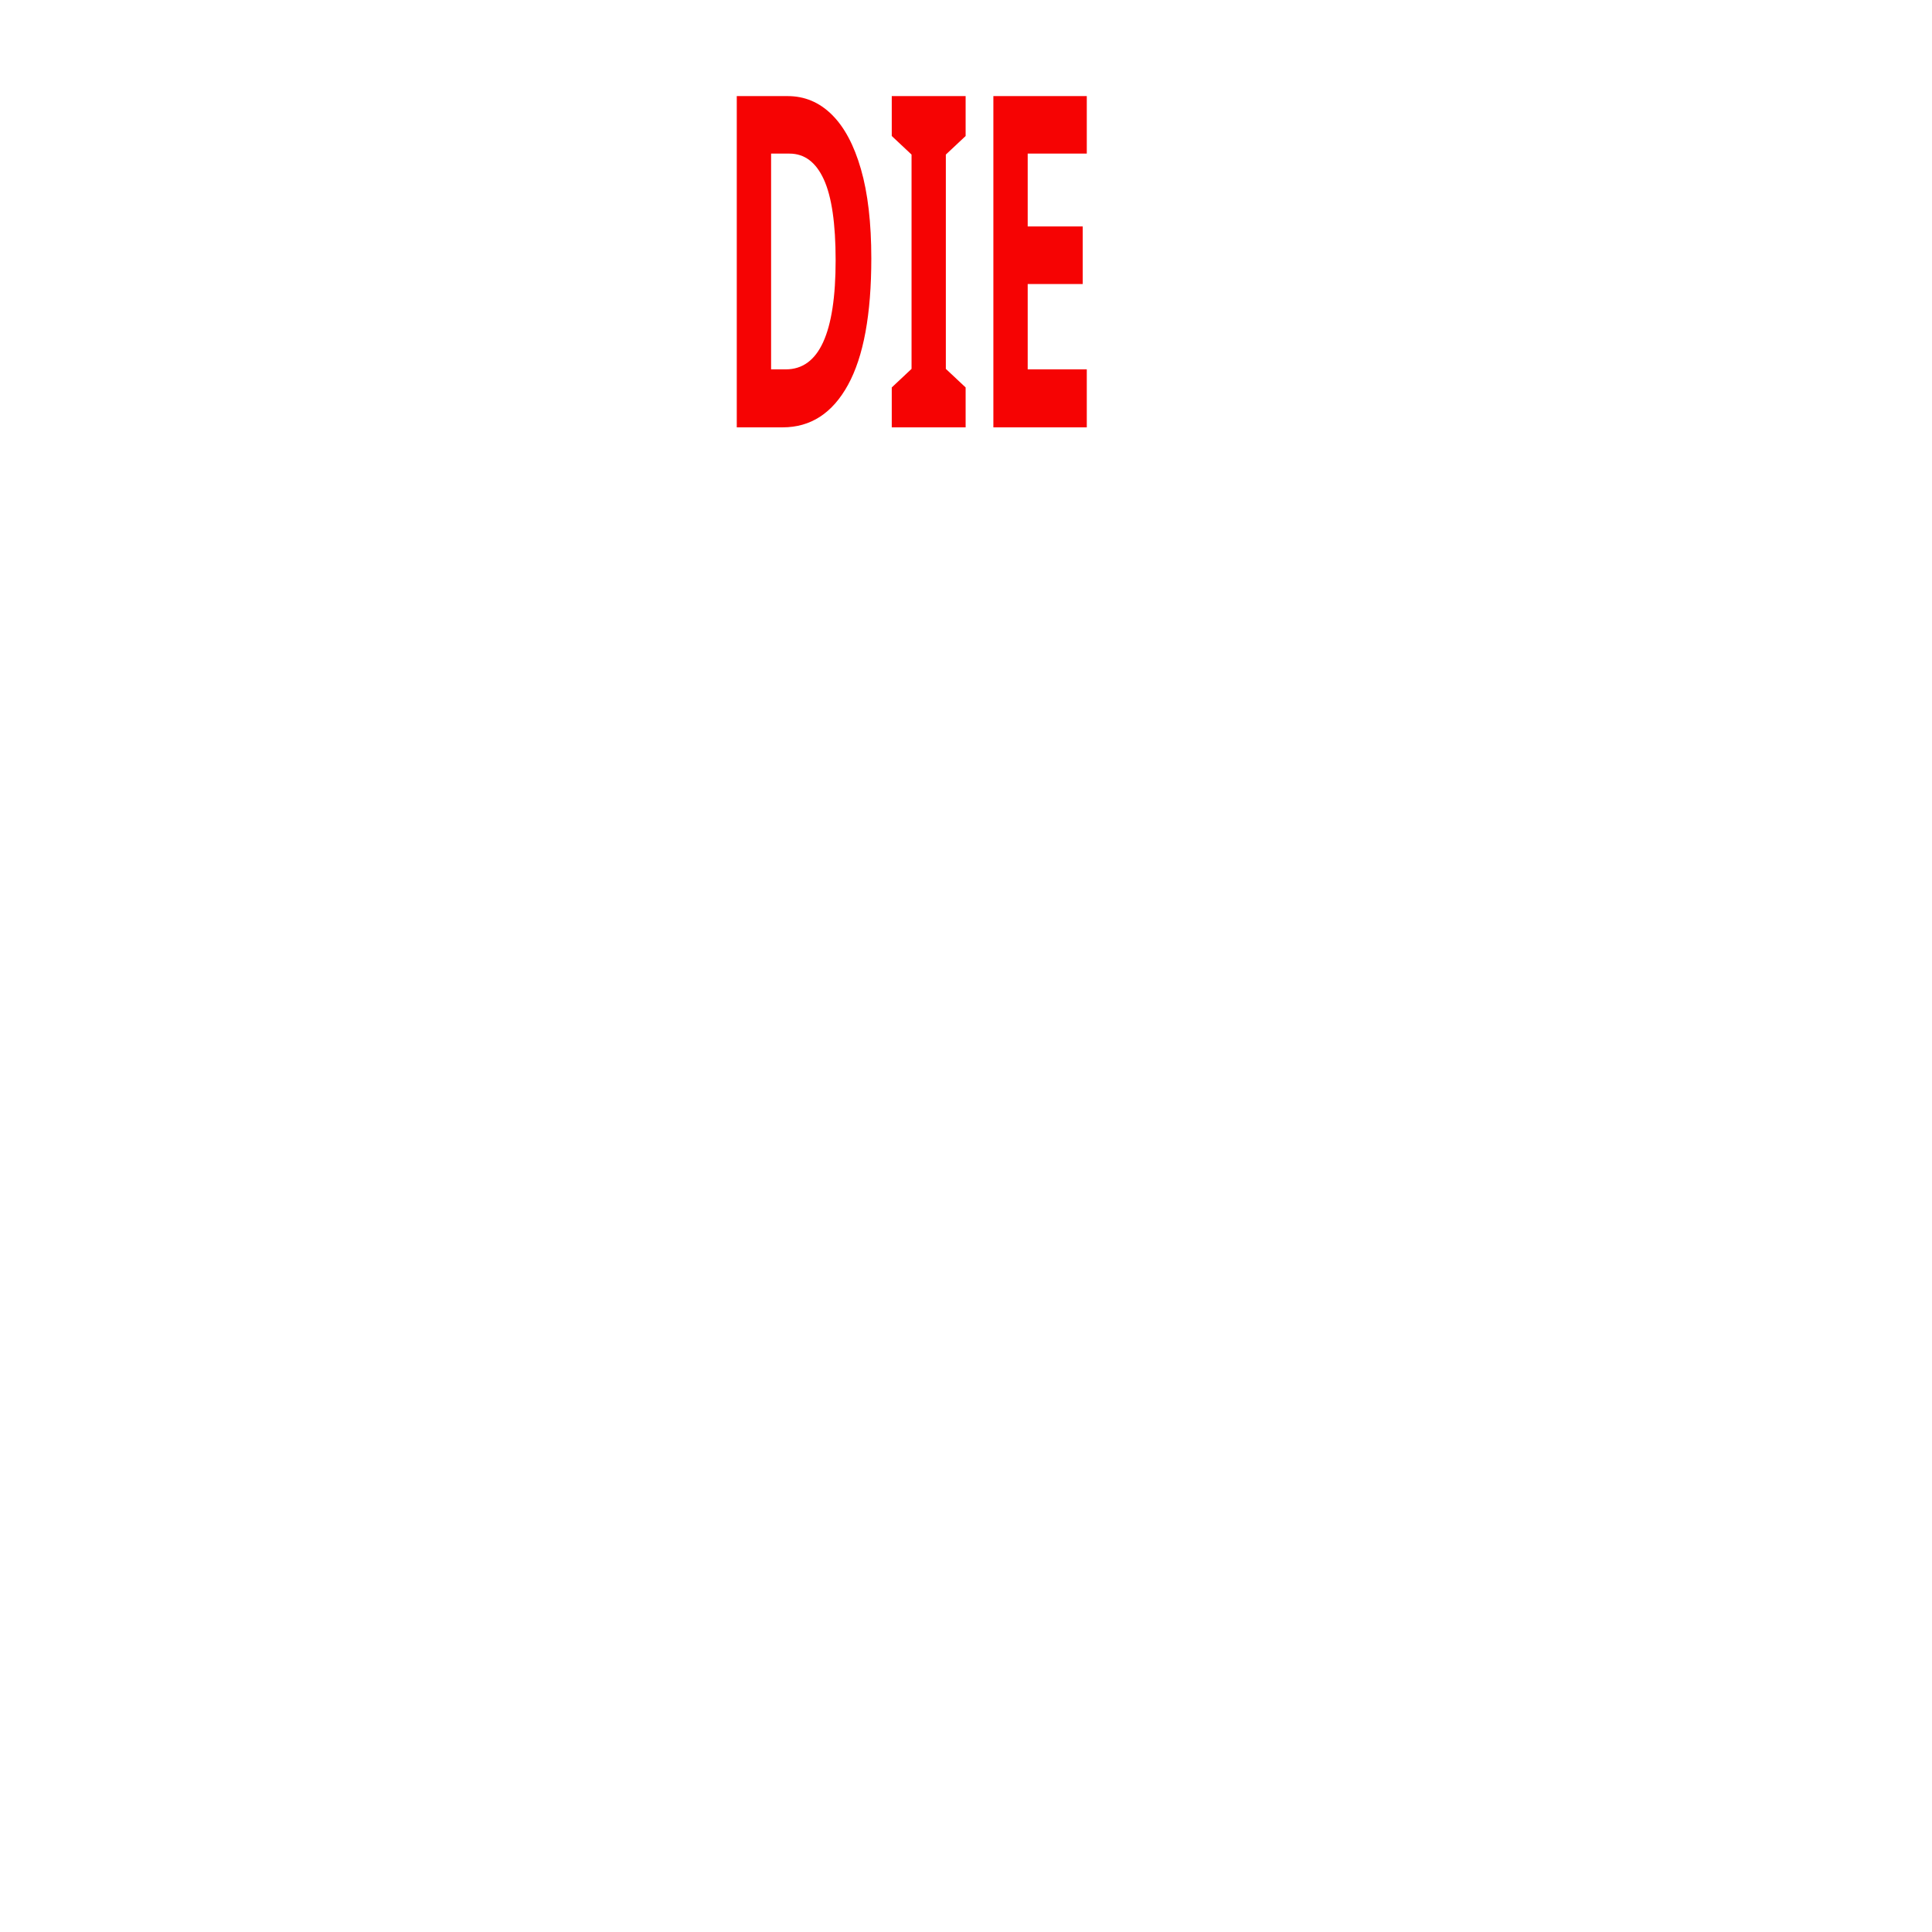
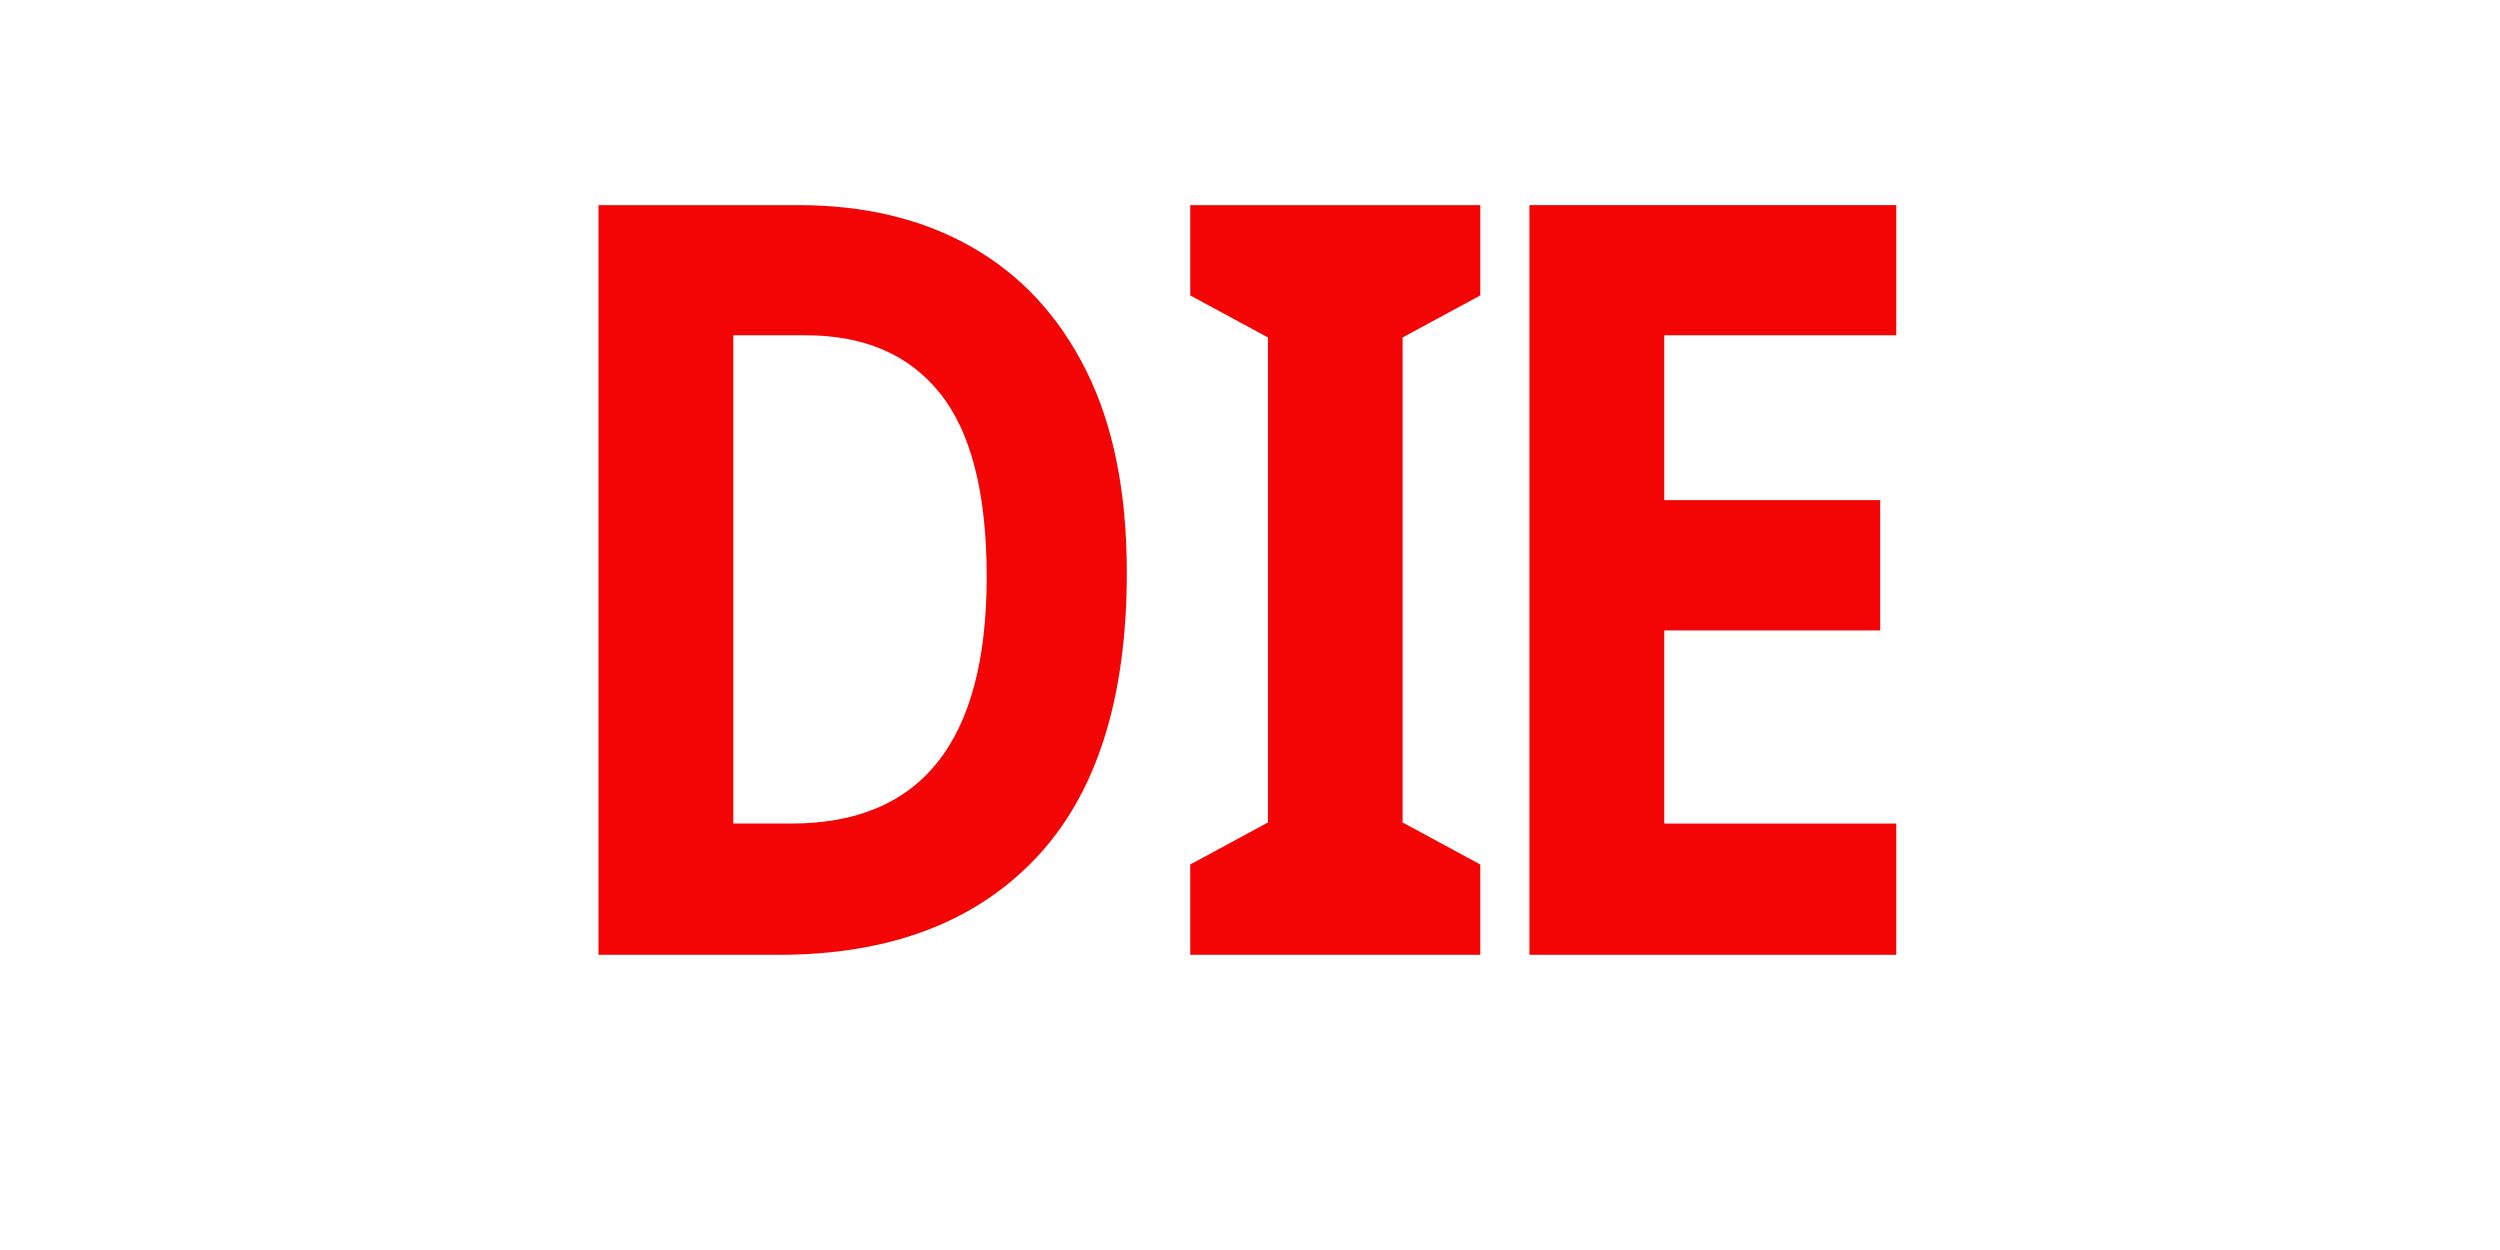
- <svg xmlns="http://www.w3.org/2000/svg" version="1.1" width="1080" height="1080" viewBox="0 0 1080 1080" xml:space="preserve">
+ <svg xmlns="http://www.w3.org/2000/svg" version="1.1" width="200" height="100" viewBox="0 0 200 100" xml:space="preserve">
  <defs>
</defs>
-   <g transform="matrix(1 0 0 1 540 540)" id="67cc8bc6-86b0-4d6b-a9fb-842710bed935">
-     <rect style="stroke: none; stroke-width: 1; stroke-dasharray: none; stroke-linecap: butt; stroke-dashoffset: 0; stroke-linejoin: miter; stroke-miterlimit: 4; fill: rgb(255,255,255); fill-rule: nonzero; opacity: 1; visibility: hidden;" vector-effect="non-scaling-stroke" x="-540" y="-540" rx="0" ry="0" width="1080" height="1080" />
+   <g transform="matrix(1 0 0 1 100 50)" id="48bd9b8c-fc4c-47f2-aa69-723e05d15bad">
+     <rect style="stroke: none; stroke-width: 1; stroke-dasharray: none; stroke-linecap: butt; stroke-dashoffset: 0; stroke-linejoin: miter; stroke-miterlimit: 4; fill: rgb(255,255,255); fill-rule: nonzero; opacity: 1; visibility: hidden;" vector-effect="non-scaling-stroke" x="-100" y="-50" rx="0" ry="0" width="200" height="100" />
  </g>
-   <g transform="matrix(1 0 0 1 540 540)" id="a8f2456a-3bd4-4db4-8e90-5732b5d0e46a">
+   <g transform="matrix(Infinity NaN NaN Infinity 0 0)" id="3a3cf9f9-7a1b-4554-aa01-64761482f069">
</g>
-   <g transform="matrix(1.21 0 0 2.47 503.97 157.43)" style="" id="f338a54c-dfe2-4118-841e-452ae45157f5">
-     <text xml:space="preserve" font-family="Raleway" font-size="105" font-style="normal" font-weight="900" style="stroke: none; stroke-width: 1; stroke-dasharray: none; stroke-linecap: butt; stroke-dashoffset: 0; stroke-linejoin: miter; stroke-miterlimit: 4; fill: rgb(246,3,3); fill-rule: nonzero; opacity: 1; white-space: pre;">
-       <tspan x="-85.58" y="32.98">DIE</tspan>
+   <g transform="matrix(0.68 0 0 0.8 100 50)" style="" id="d5d18745-64a0-460d-b98e-fca46503b75d">
+     <text xml:space="preserve" font-family="Raleway" font-size="105" font-style="normal" font-weight="900" style="stroke: none; stroke-width: 1; stroke-dasharray: none; stroke-linecap: butt; stroke-dashoffset: 0; stroke-linejoin: miter; stroke-miterlimit: 4; fill: rgb(244,5,5); fill-rule: nonzero; opacity: 1; white-space: pre;">
+       <tspan x="-86.1" y="32.98">D</tspan>
+       <tspan x="-10.39" y="32.98">I</tspan>
+       <tspan x="23.42" y="32.98">E</tspan>
    </text>
  </g>
</svg>
